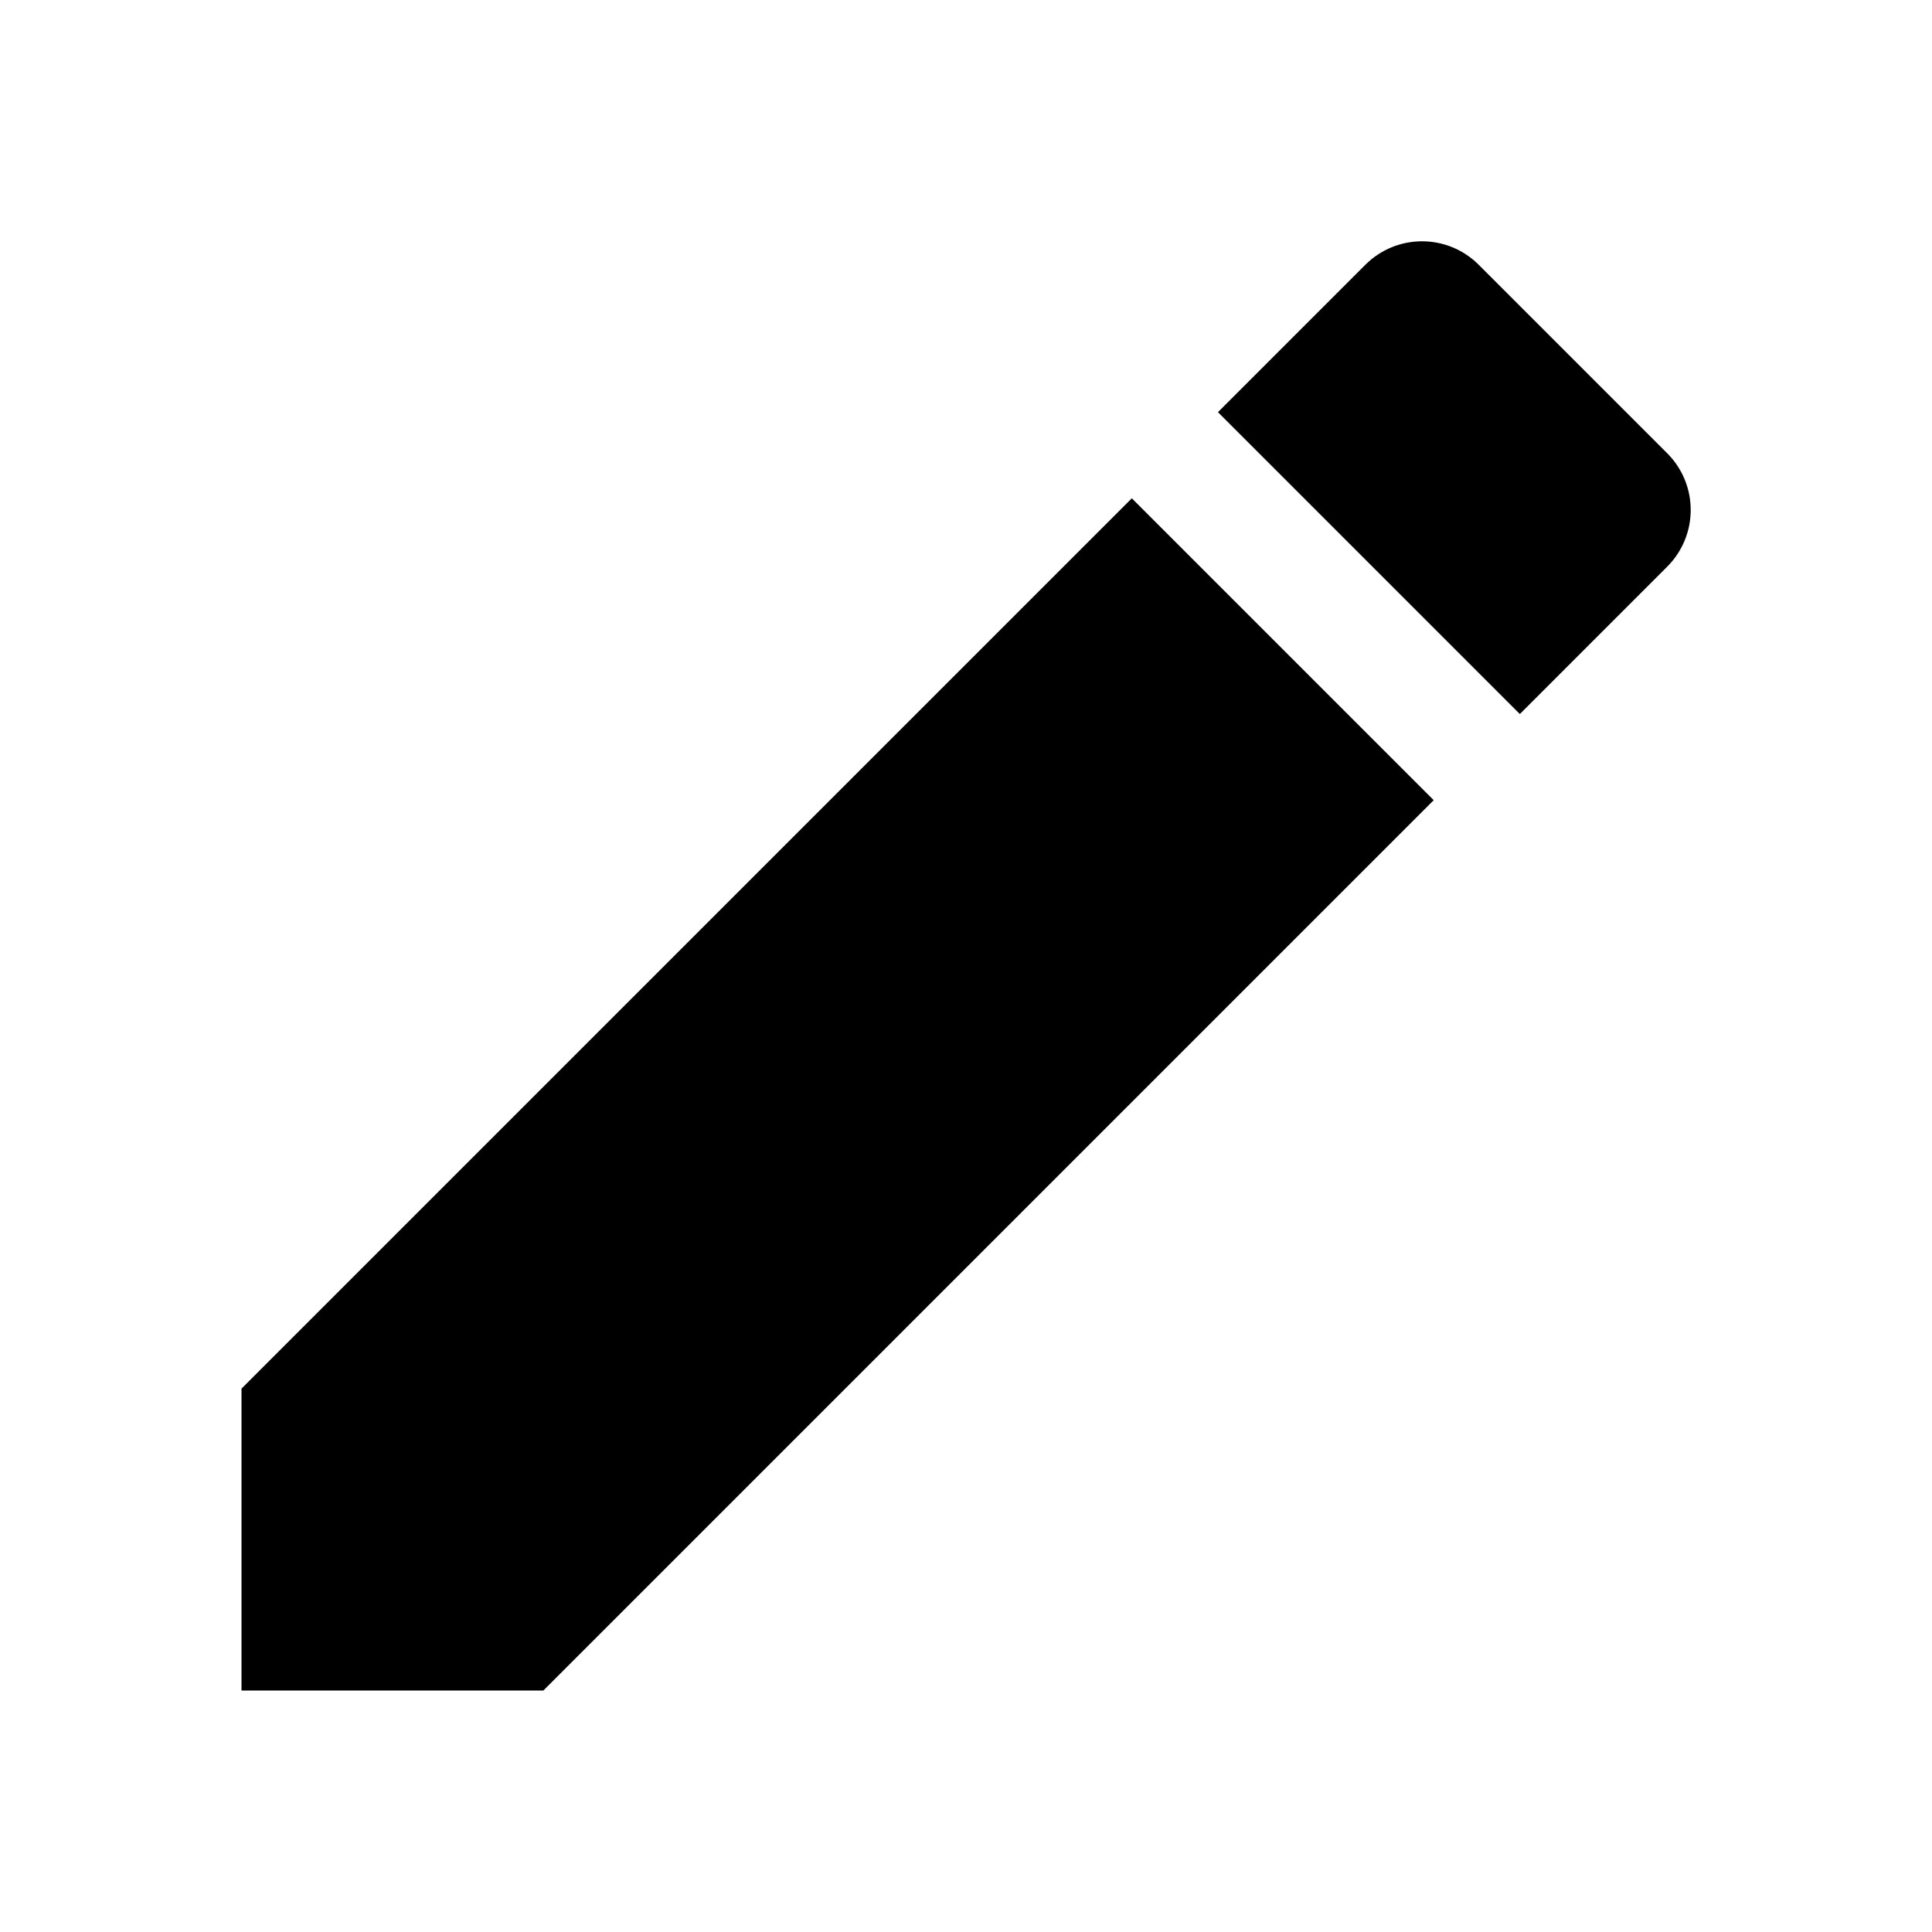
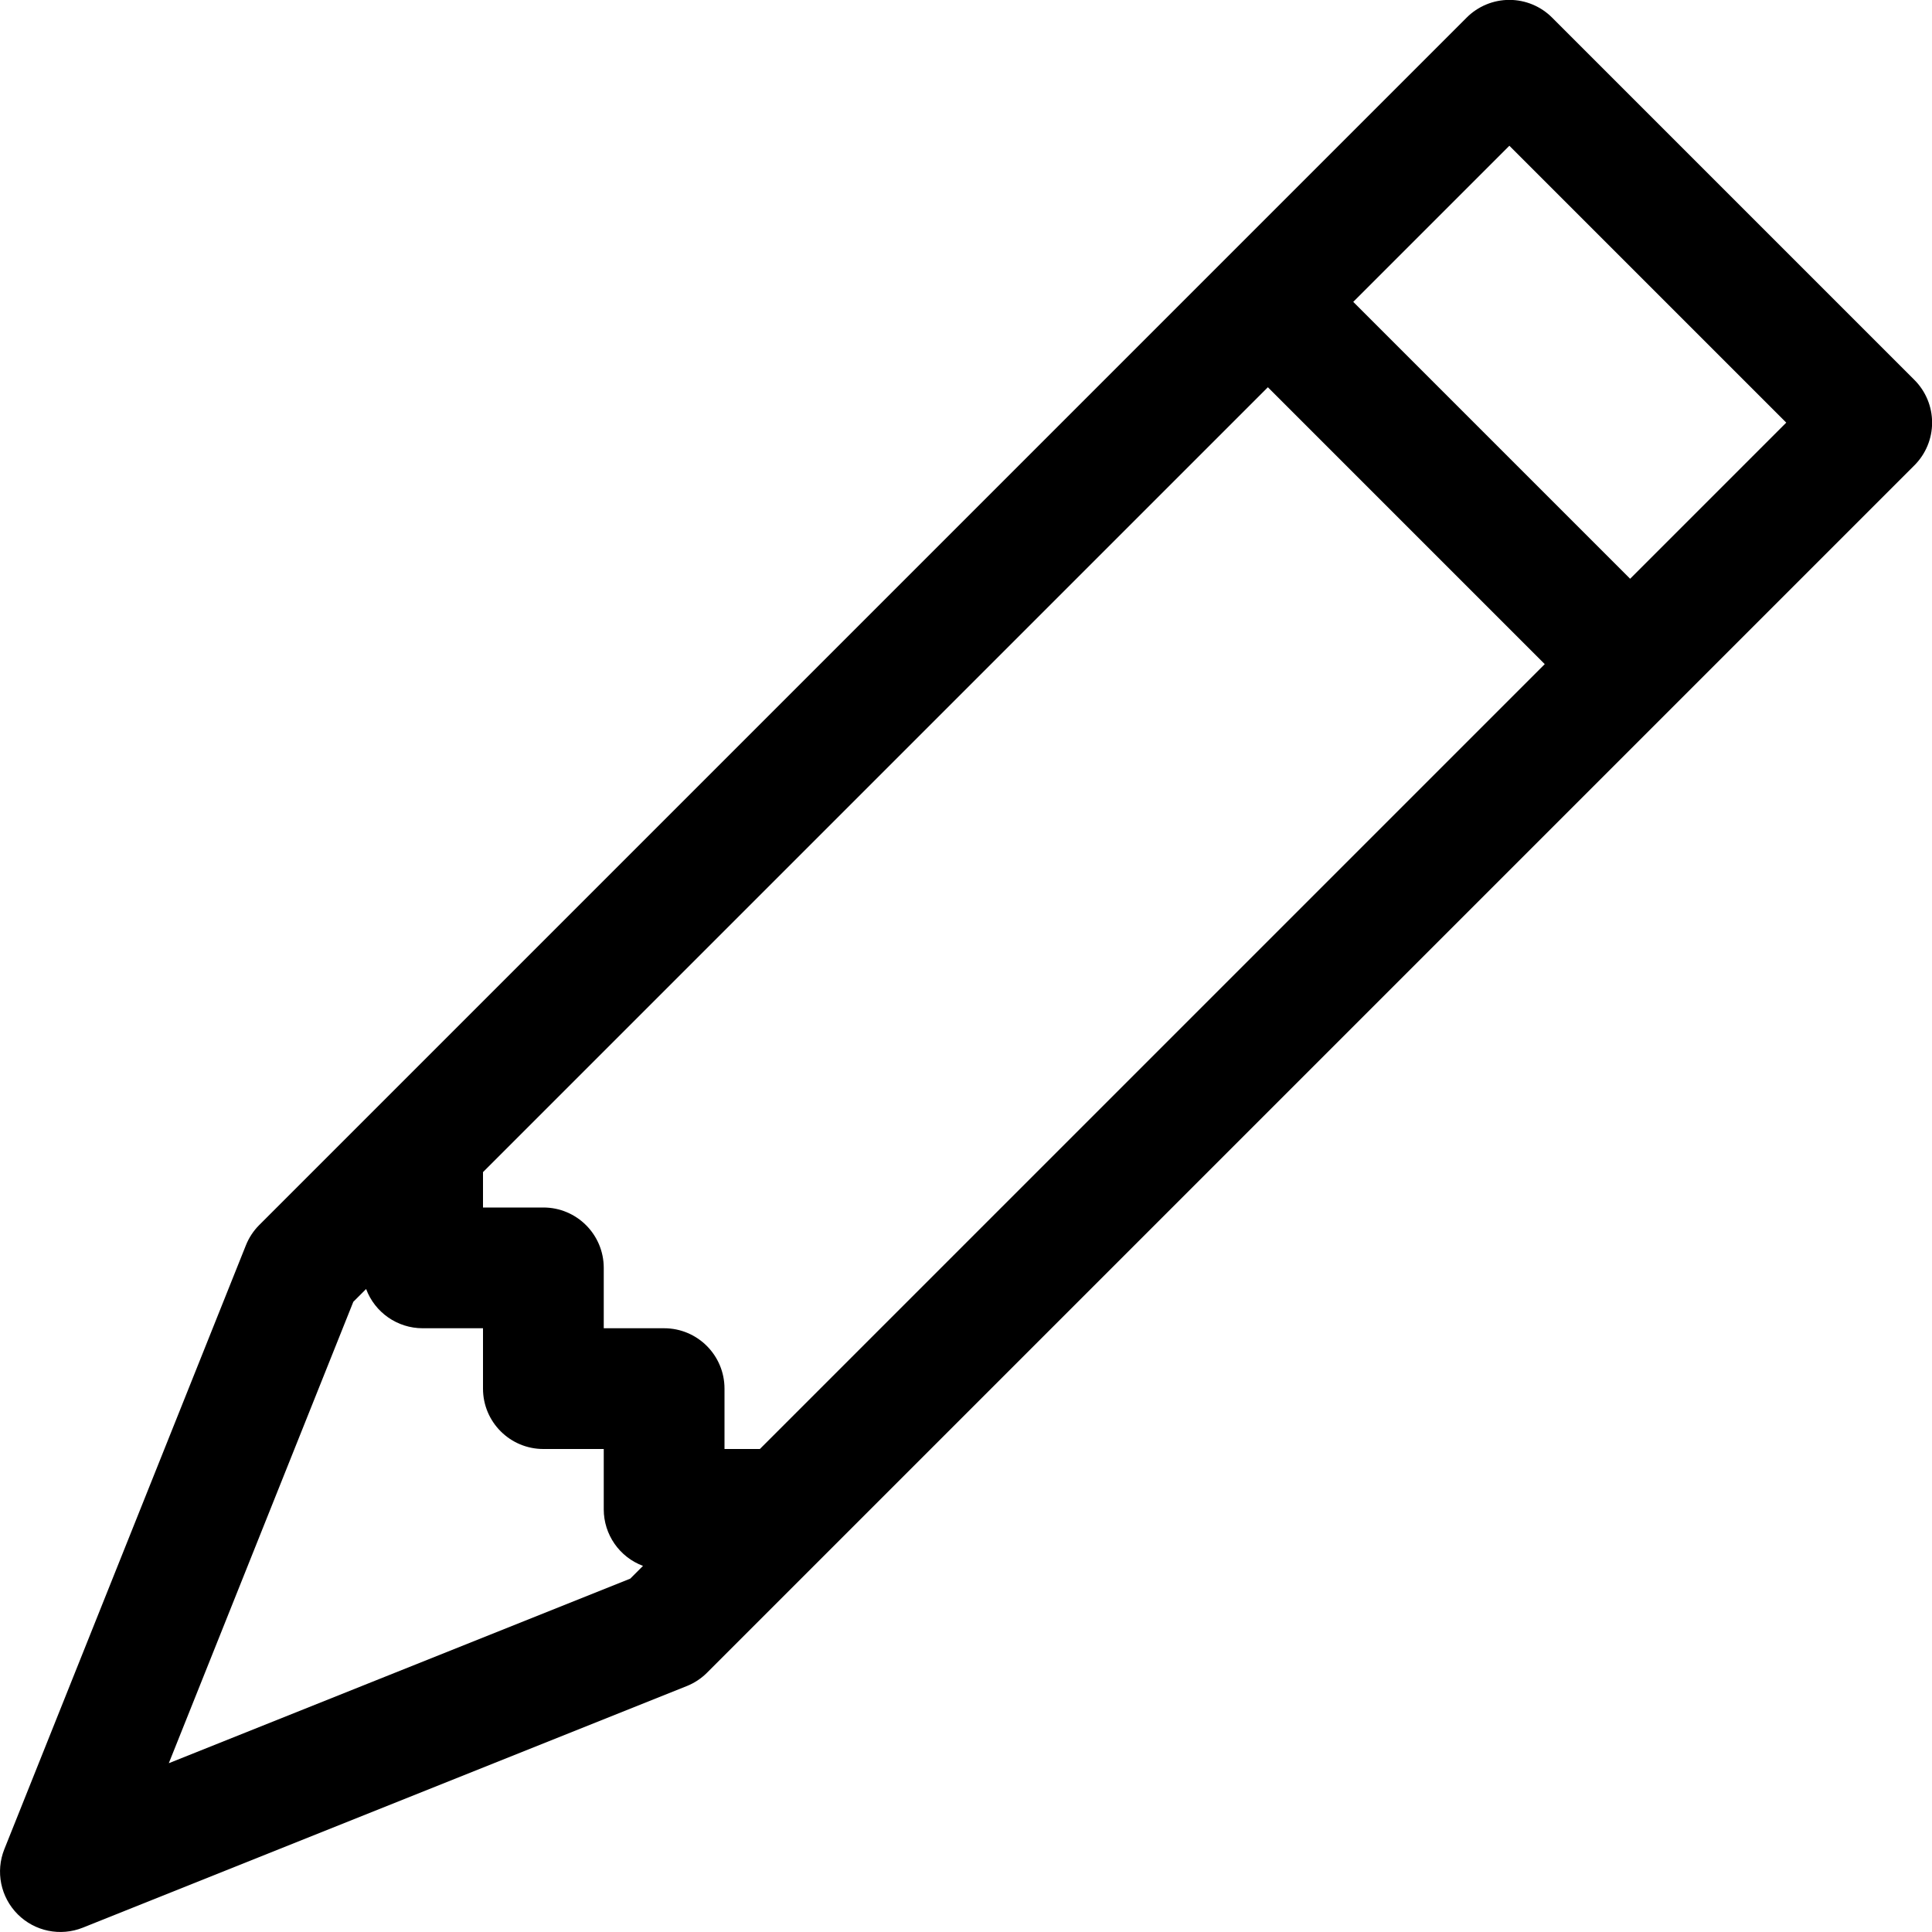
- <svg xmlns="http://www.w3.org/2000/svg" height="24" viewBox="0 0 24 24" width="24">
-   <path d="M0 0h24v24H0z" fill="none" />
-   <path d="M3 17.25V21h3.75L17.81 9.94l-3.75-3.75L3 17.25zM20.71 7.04c.39-.39.39-1.02 0-1.41l-2.34-2.34c-.39-.39-1.02-.39-1.41 0l-1.83 1.83 3.75 3.75 1.83-1.83z" />
+ <svg xmlns="http://www.w3.org/2000/svg" width="16" height="16" fill="currentColor" class="bi bi-pencil" viewBox="0 0 16 16">
+   <path d="M12.146.146a.5.5 0 0 1 .708 0l3 3a.5.5 0 0 1 0 .708l-10 10a.5.5 0 0 1-.168.11l-5 2a.5.5 0 0 1-.65-.65l2-5a.5.5 0 0 1 .11-.168l10-10zM11.207 2.5 13.5 4.793 14.793 3.5 12.5 1.207 11.207 2.5zm1.586 3L10.5 3.207 4 9.707V10h.5a.5.5 0 0 1 .5.5v.5h.5a.5.5 0 0 1 .5.5v.5h.293l6.5-6.5zm-9.761 5.175-.106.106-1.528 3.821 3.821-1.528.106-.106A.5.5 0 0 1 5 12.5V12h-.5a.5.5 0 0 1-.5-.5V11h-.5a.5.5 0 0 1-.468-.325z" />
</svg>
